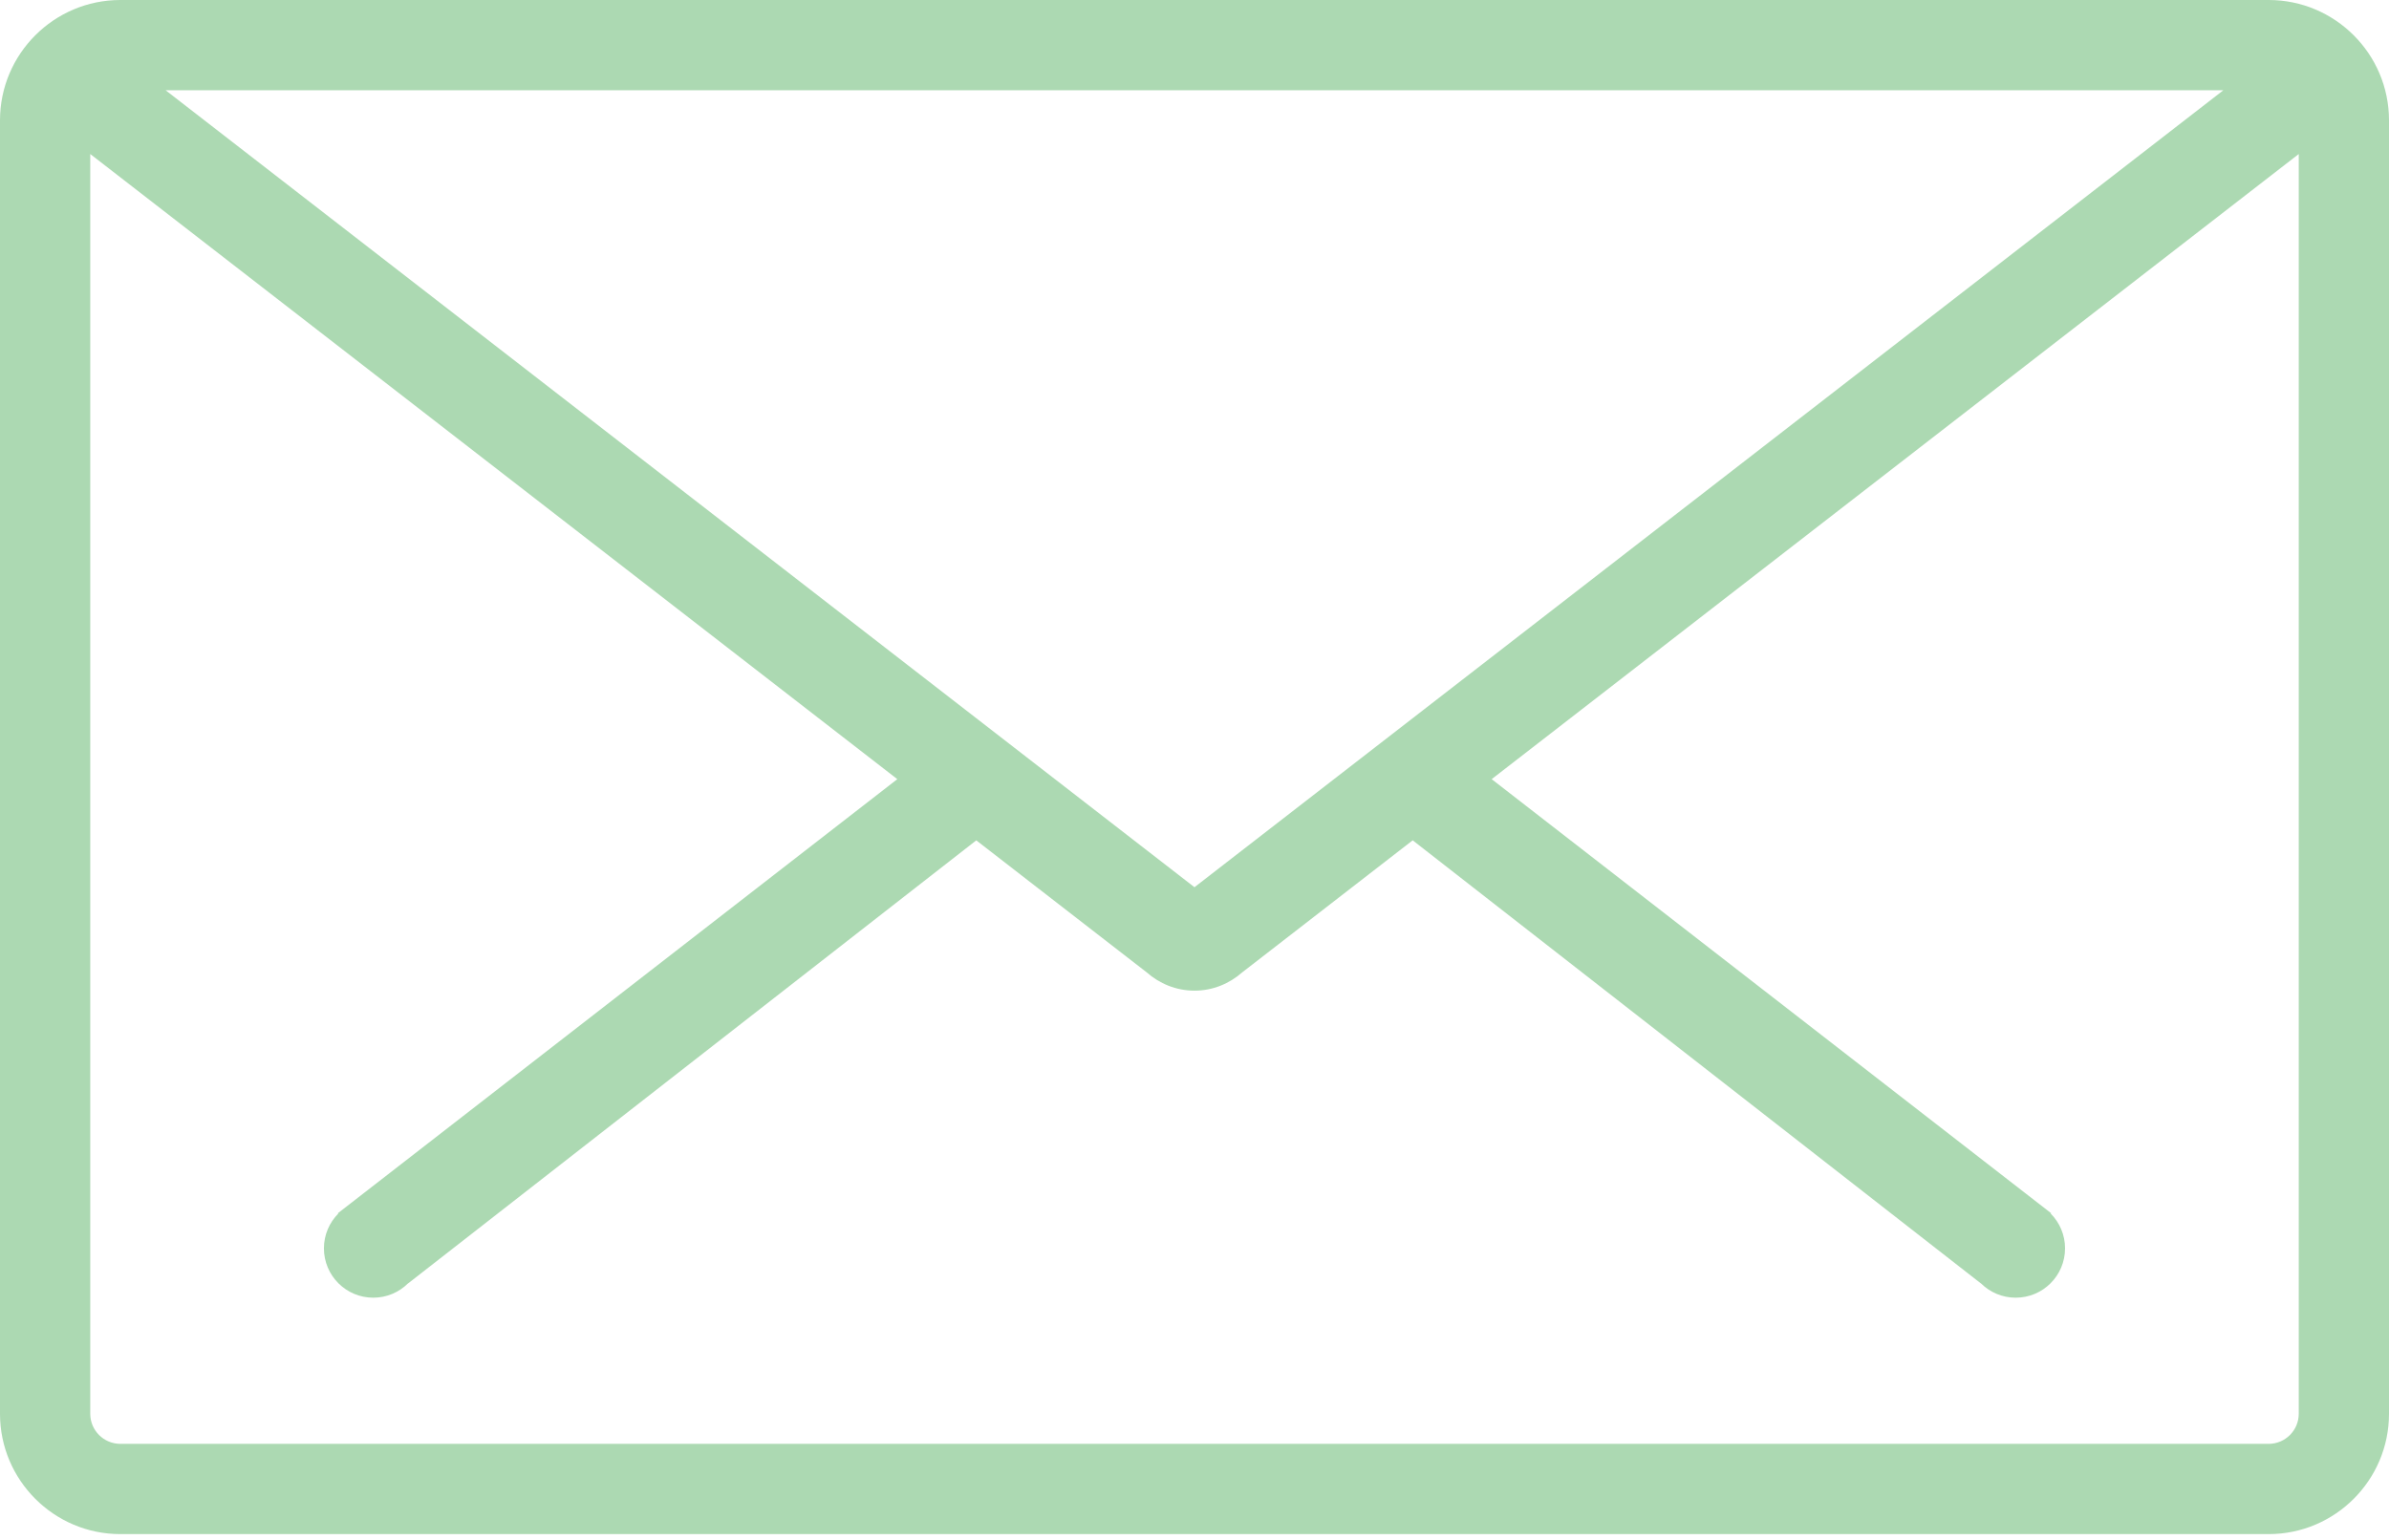
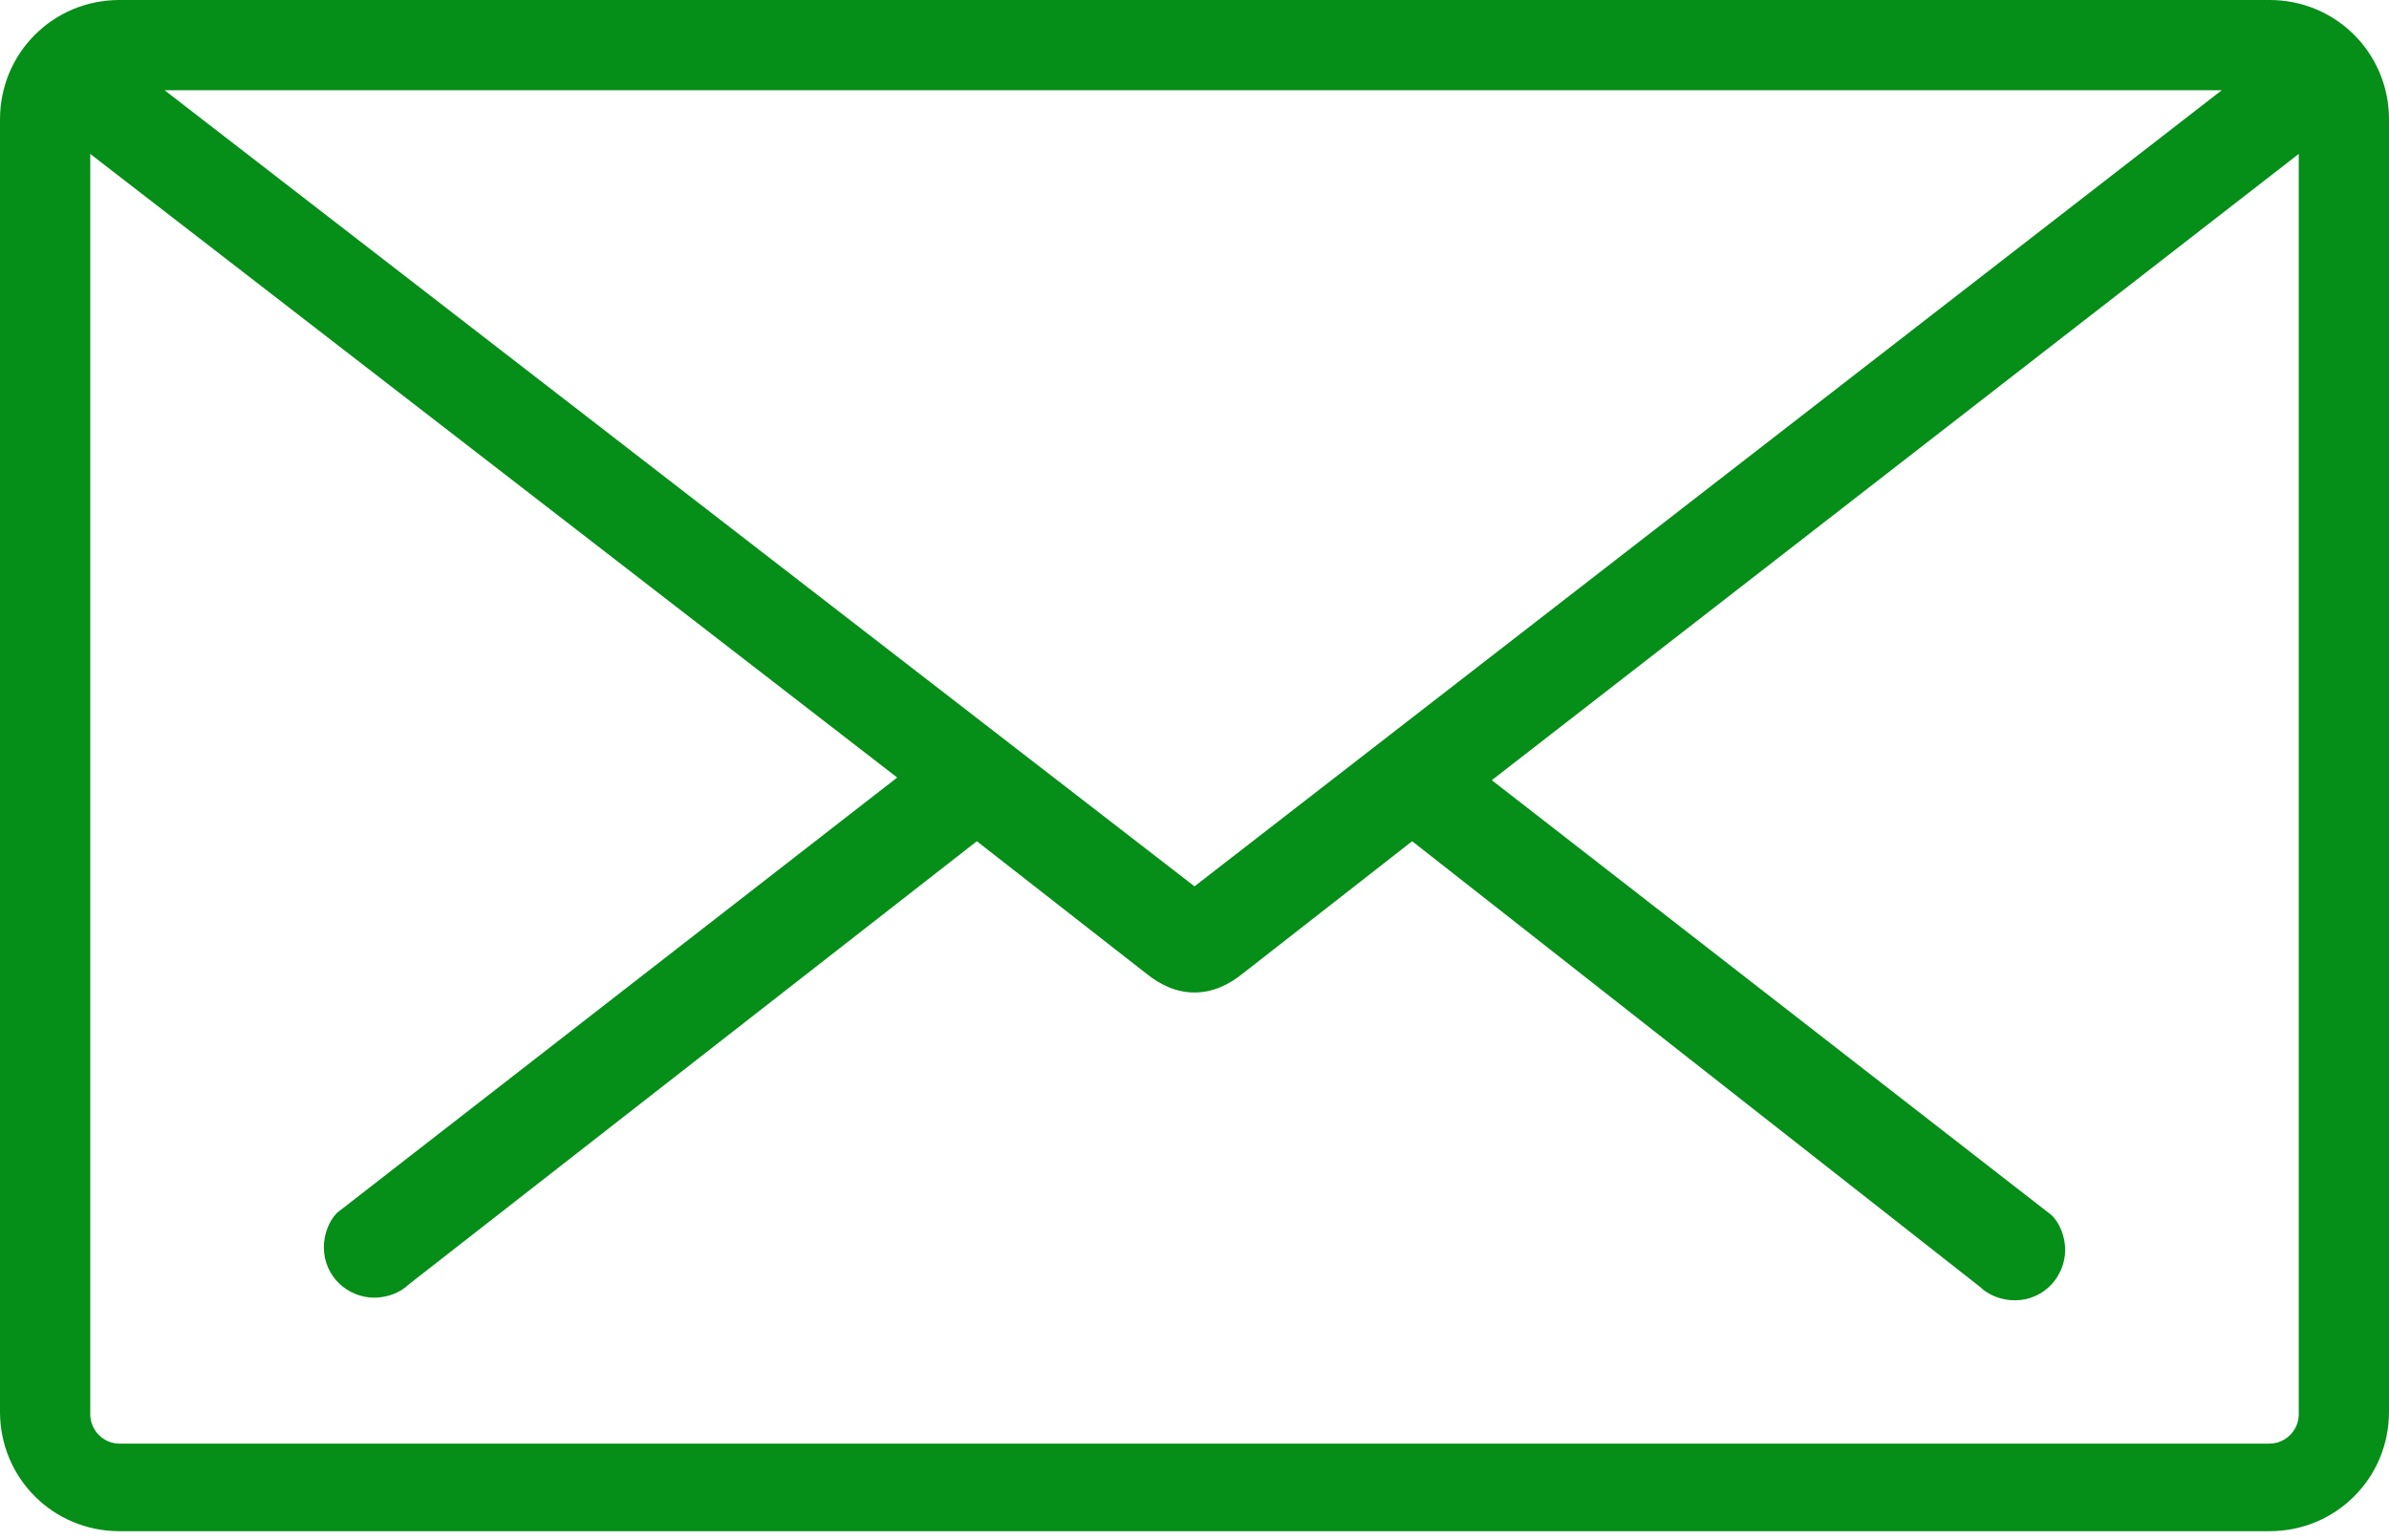
- <svg xmlns="http://www.w3.org/2000/svg" width="90" height="58" viewBox="0 0 90 58" fill="none">
-   <path fill-rule="evenodd" clip-rule="evenodd" d="M85.466 0H45.057H44.942H4.534C2.034 0 0 2.034 0 4.534V53.276C0 55.776 2.034 57.81 4.534 57.81H41.763H44.996H85.466C87.966 57.81 90 55.776 90 53.276V4.534C90 2.034 87.966 0 85.466 0ZM44.946 3.4H45.053H83.761L44.999 33.433L6.238 3.4H44.946ZM85.466 54.409C86.09 54.409 86.6 53.901 86.6 53.276V5.804L56.195 29.361L77.272 45.718L77.256 45.732C77.59 46.068 77.796 46.53 77.796 47.041C77.796 48.069 76.964 48.901 75.937 48.901C75.427 48.901 74.964 48.695 74.628 48.362L74.626 48.364L53.22 31.666L46.801 36.639C46.321 37.063 45.695 37.331 44.999 37.331C44.304 37.331 43.677 37.064 43.196 36.639L36.779 31.667L15.373 48.364L15.371 48.362C15.035 48.695 14.573 48.901 14.062 48.901C13.036 48.901 12.203 48.069 12.203 47.041C12.203 46.53 12.41 46.068 12.743 45.732L12.729 45.718L33.804 29.361L3.4 5.804V53.276C3.4 53.901 3.909 54.409 4.534 54.409H41.904H47.626H85.466Z" fill="#ACD9B2" />
+ <svg xmlns="http://www.w3.org/2000/svg" version="1.1" id="Capa_1" x="0px" y="0px" viewBox="0 0 90 58" style="enable-background:new 0 0 90 58;" xml:space="preserve">
+   <style type="text/css">
+ 	.st0{fill-rule:evenodd;clip-rule:evenodd;fill:#058E18;}
+ </style>
+   <path class="st0" d="M85.5,0H45.1h-0.1H4.5C2,0,0,2,0,4.5v48.7c0,2.5,2,4.5,4.5,4.5h37.2H45h40.5c2.5,0,4.5-2,4.5-4.5V4.5  C90,2,88,0,85.5,0z M44.9,3.4h0.1h38.7L45,33.4L6.2,3.4H44.9z M85.5,54.4c0.6,0,1.1-0.5,1.1-1.1V5.8L56.2,29.4l21.1,16.4l0,0  c0.3,0.3,0.5,0.8,0.5,1.3c0,1-0.8,1.9-1.9,1.9c-0.5,0-1-0.2-1.3-0.5l0,0L53.2,31.7l-6.4,5c-0.5,0.4-1.1,0.7-1.8,0.7  c-0.7,0-1.3-0.3-1.8-0.7l-6.4-5L15.4,48.4l0,0c-0.3,0.3-0.8,0.5-1.3,0.5c-1,0-1.9-0.8-1.9-1.9c0-0.5,0.2-1,0.5-1.3l0,0l21.1-16.4  L3.4,5.8v47.5c0,0.6,0.5,1.1,1.1,1.1h37.4h5.7H85.5z" />
</svg>
